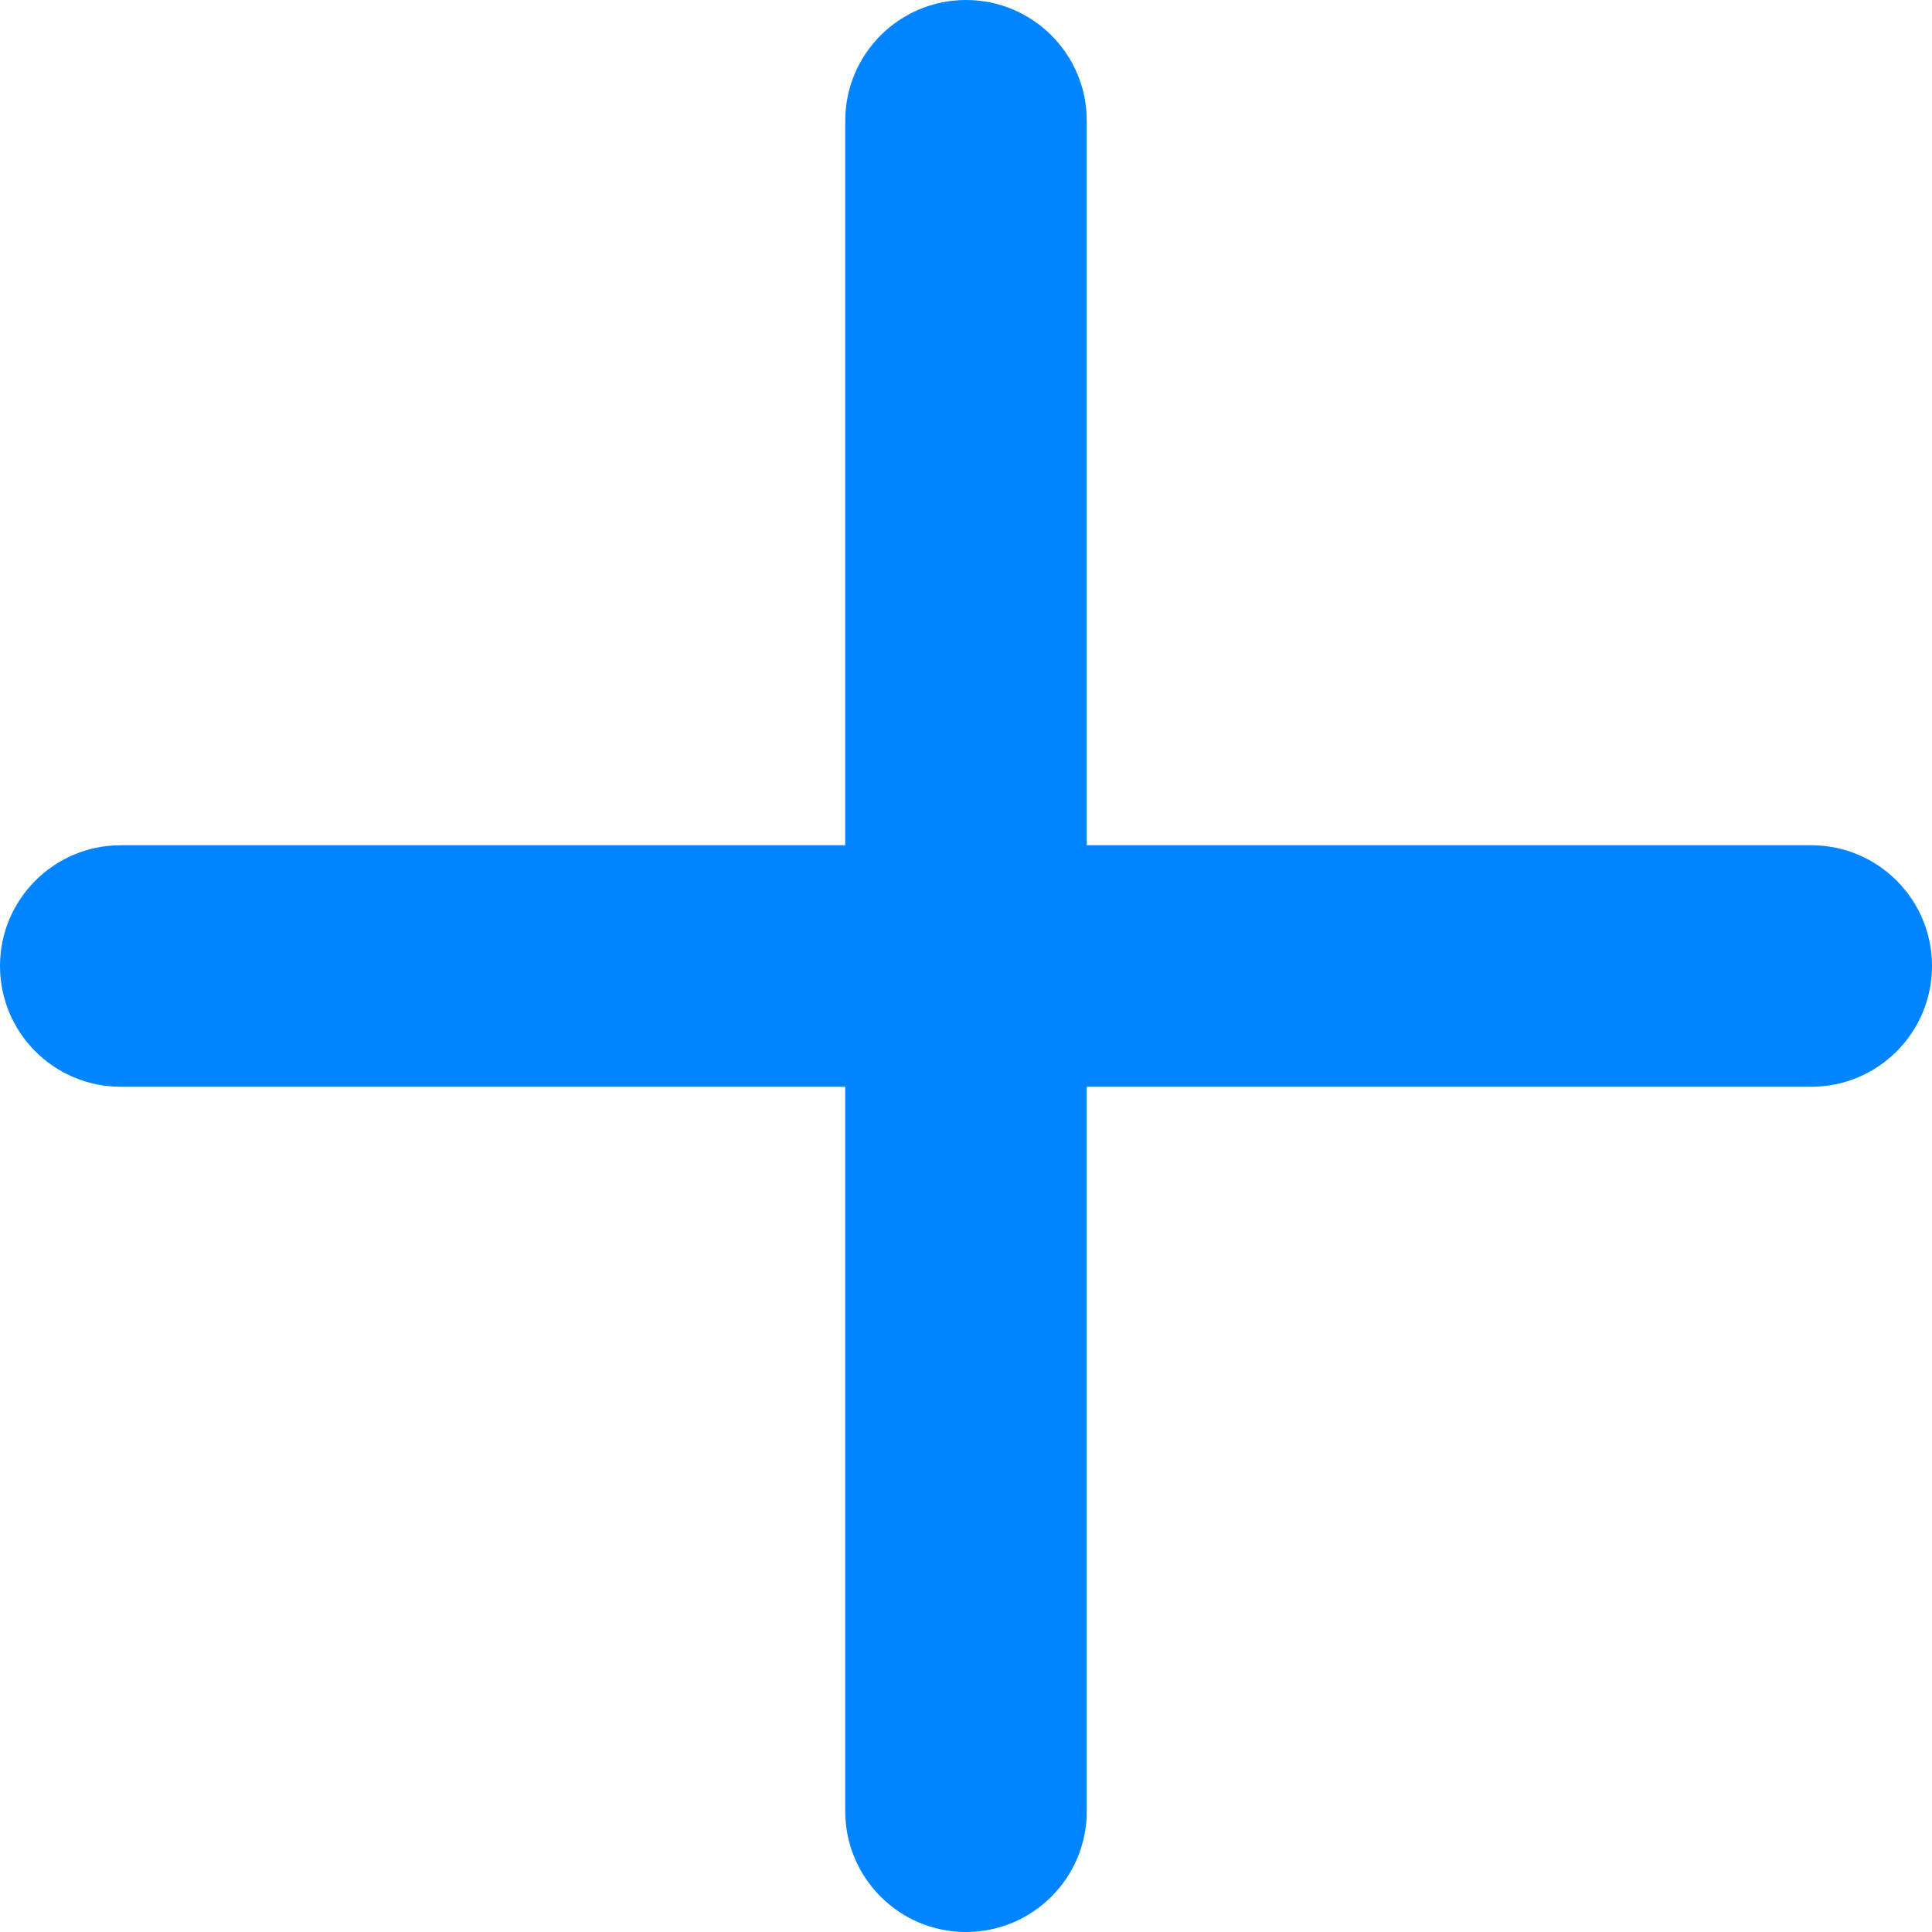
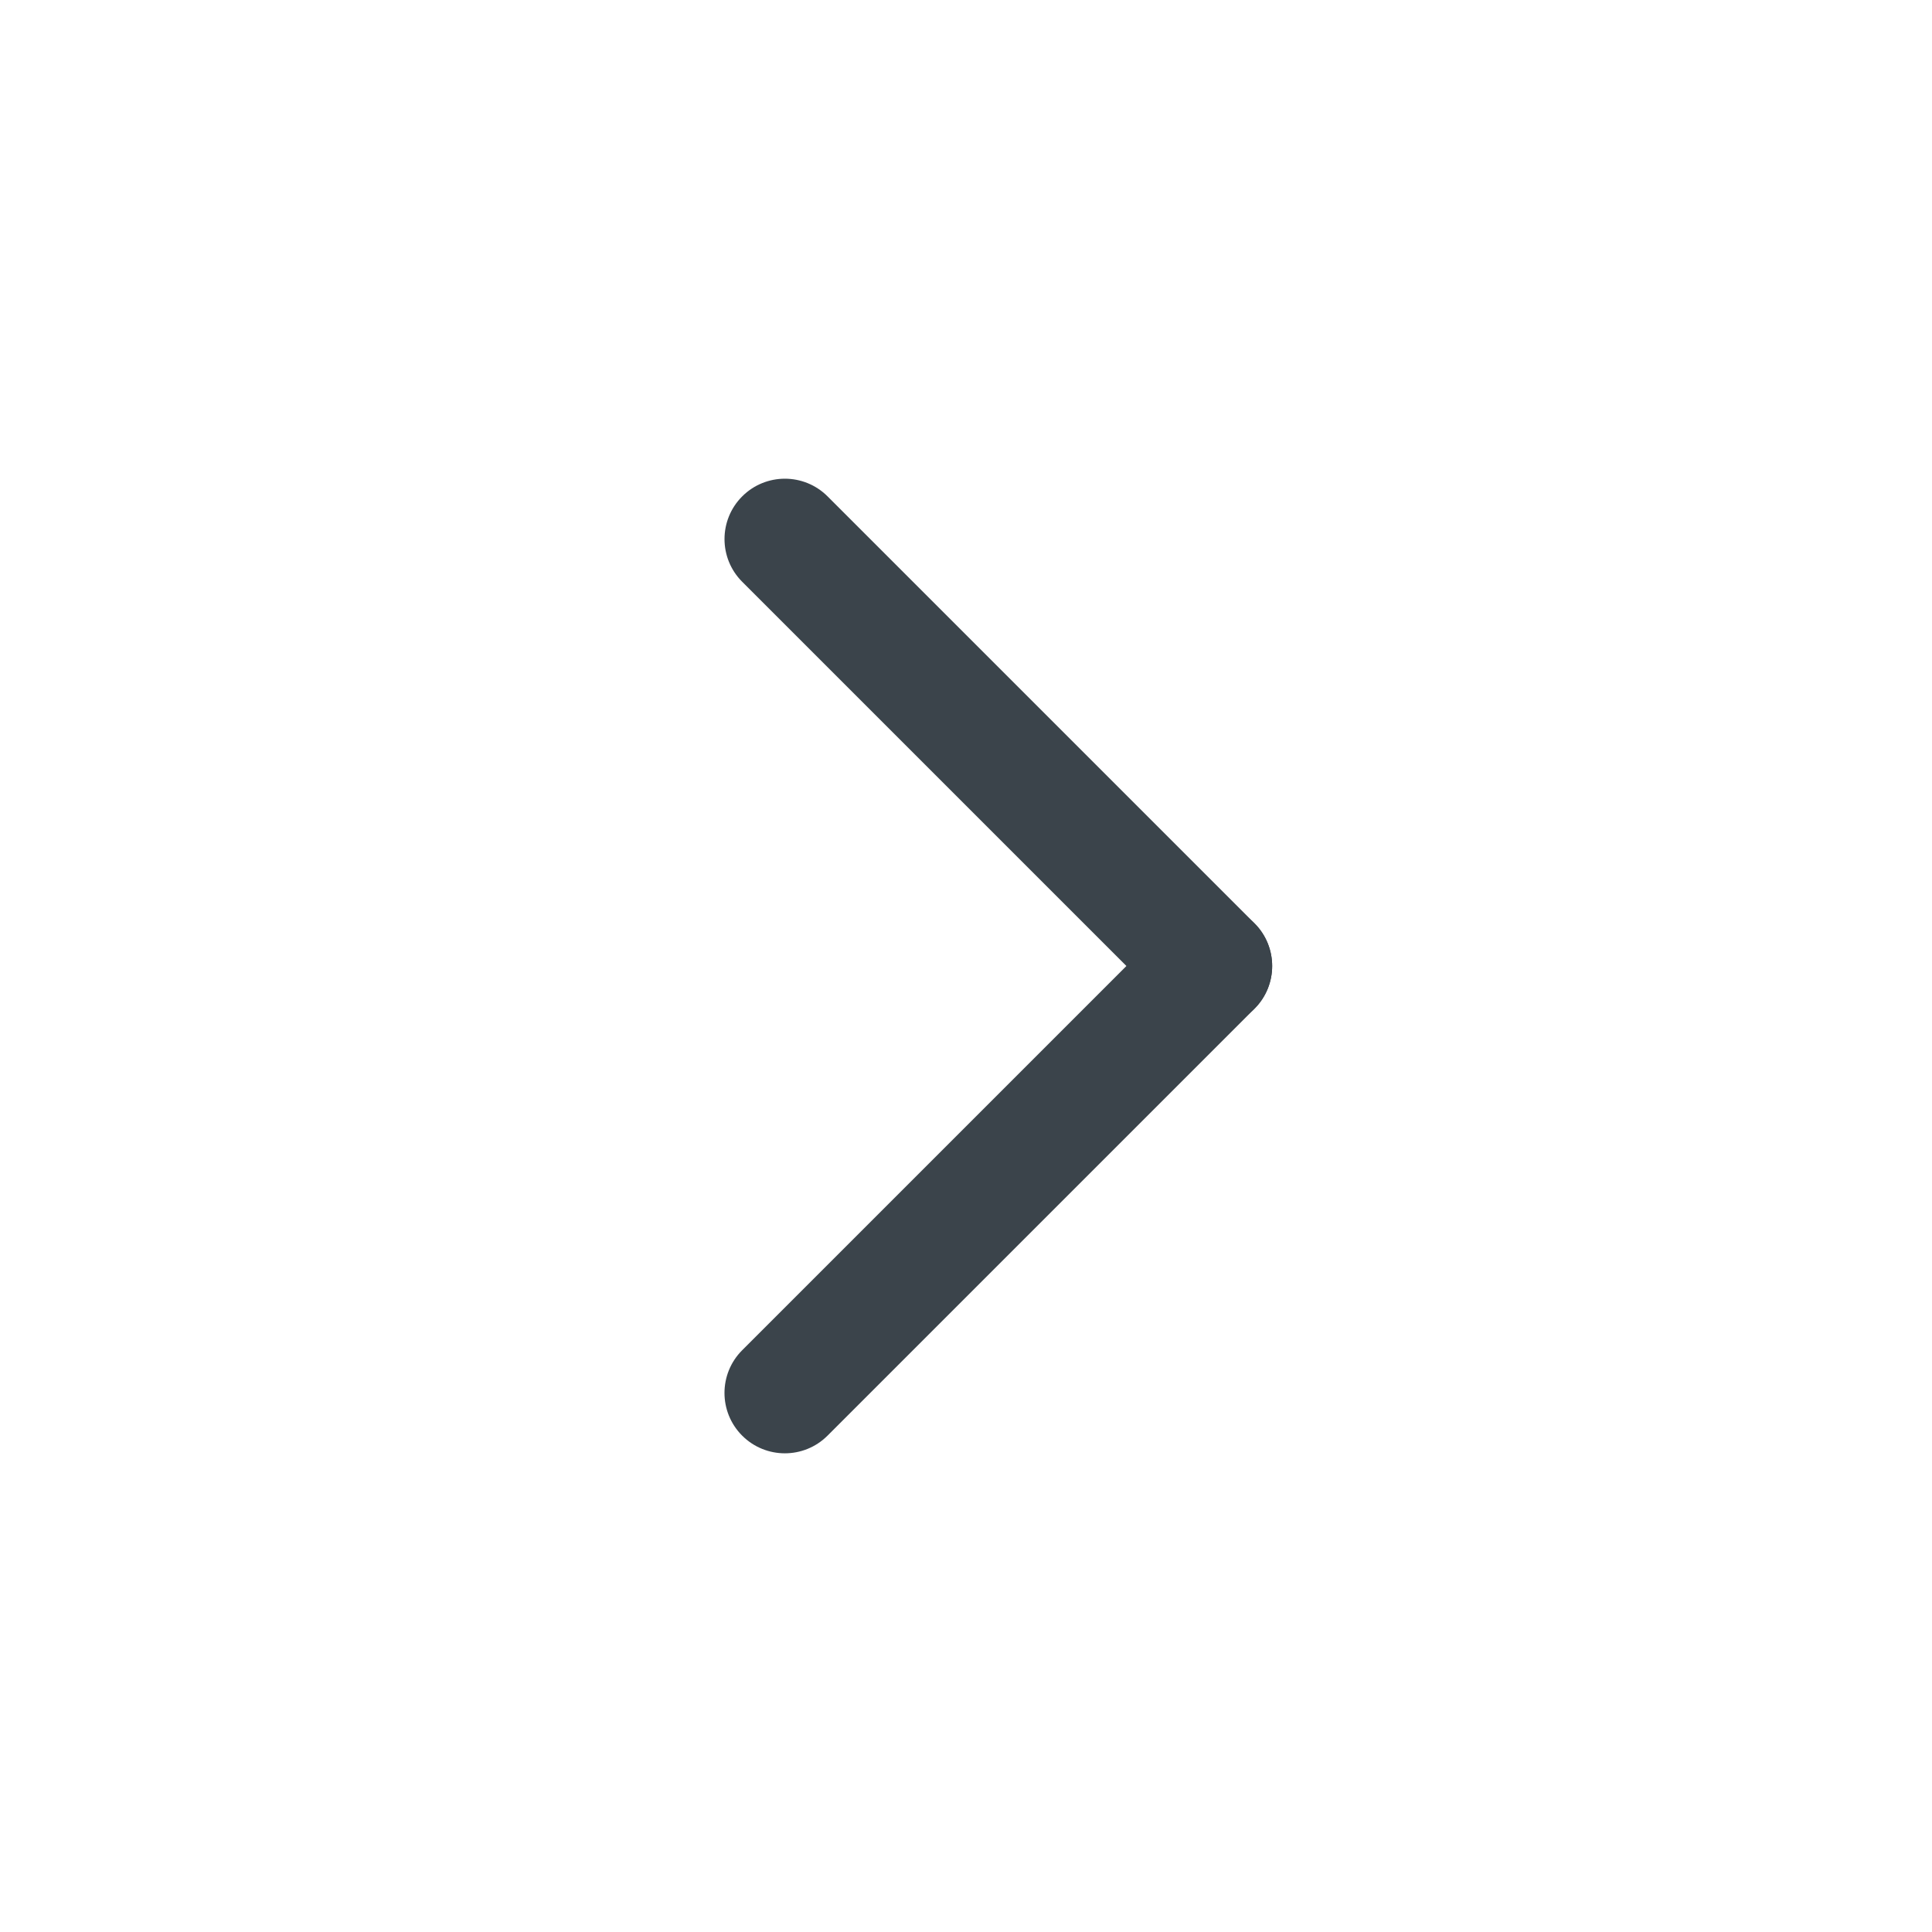
- <svg xmlns="http://www.w3.org/2000/svg" width="16" height="16" viewBox="0 0 16 16" fill="none">
-   <rect x="7" width="2" height="16" rx="1" fill="#0084FF" />
-   <rect x="16" y="7" width="2" height="16" rx="1" transform="rotate(90 16 7)" fill="#0084FF" />
+ <svg xmlns="http://www.w3.org/2000/svg" width="32" height="32" viewBox="0 0 32 32" fill="none">
+   <rect x="13" y="24.485" width="2" height="12" rx="1" transform="rotate(-135 13 24.4854)" fill="#3B444B" />
+   <rect x="11.586" y="8.929" width="2" height="12" rx="1" transform="rotate(-45 11.5858 8.92896)" fill="#3B444B" />
</svg>
